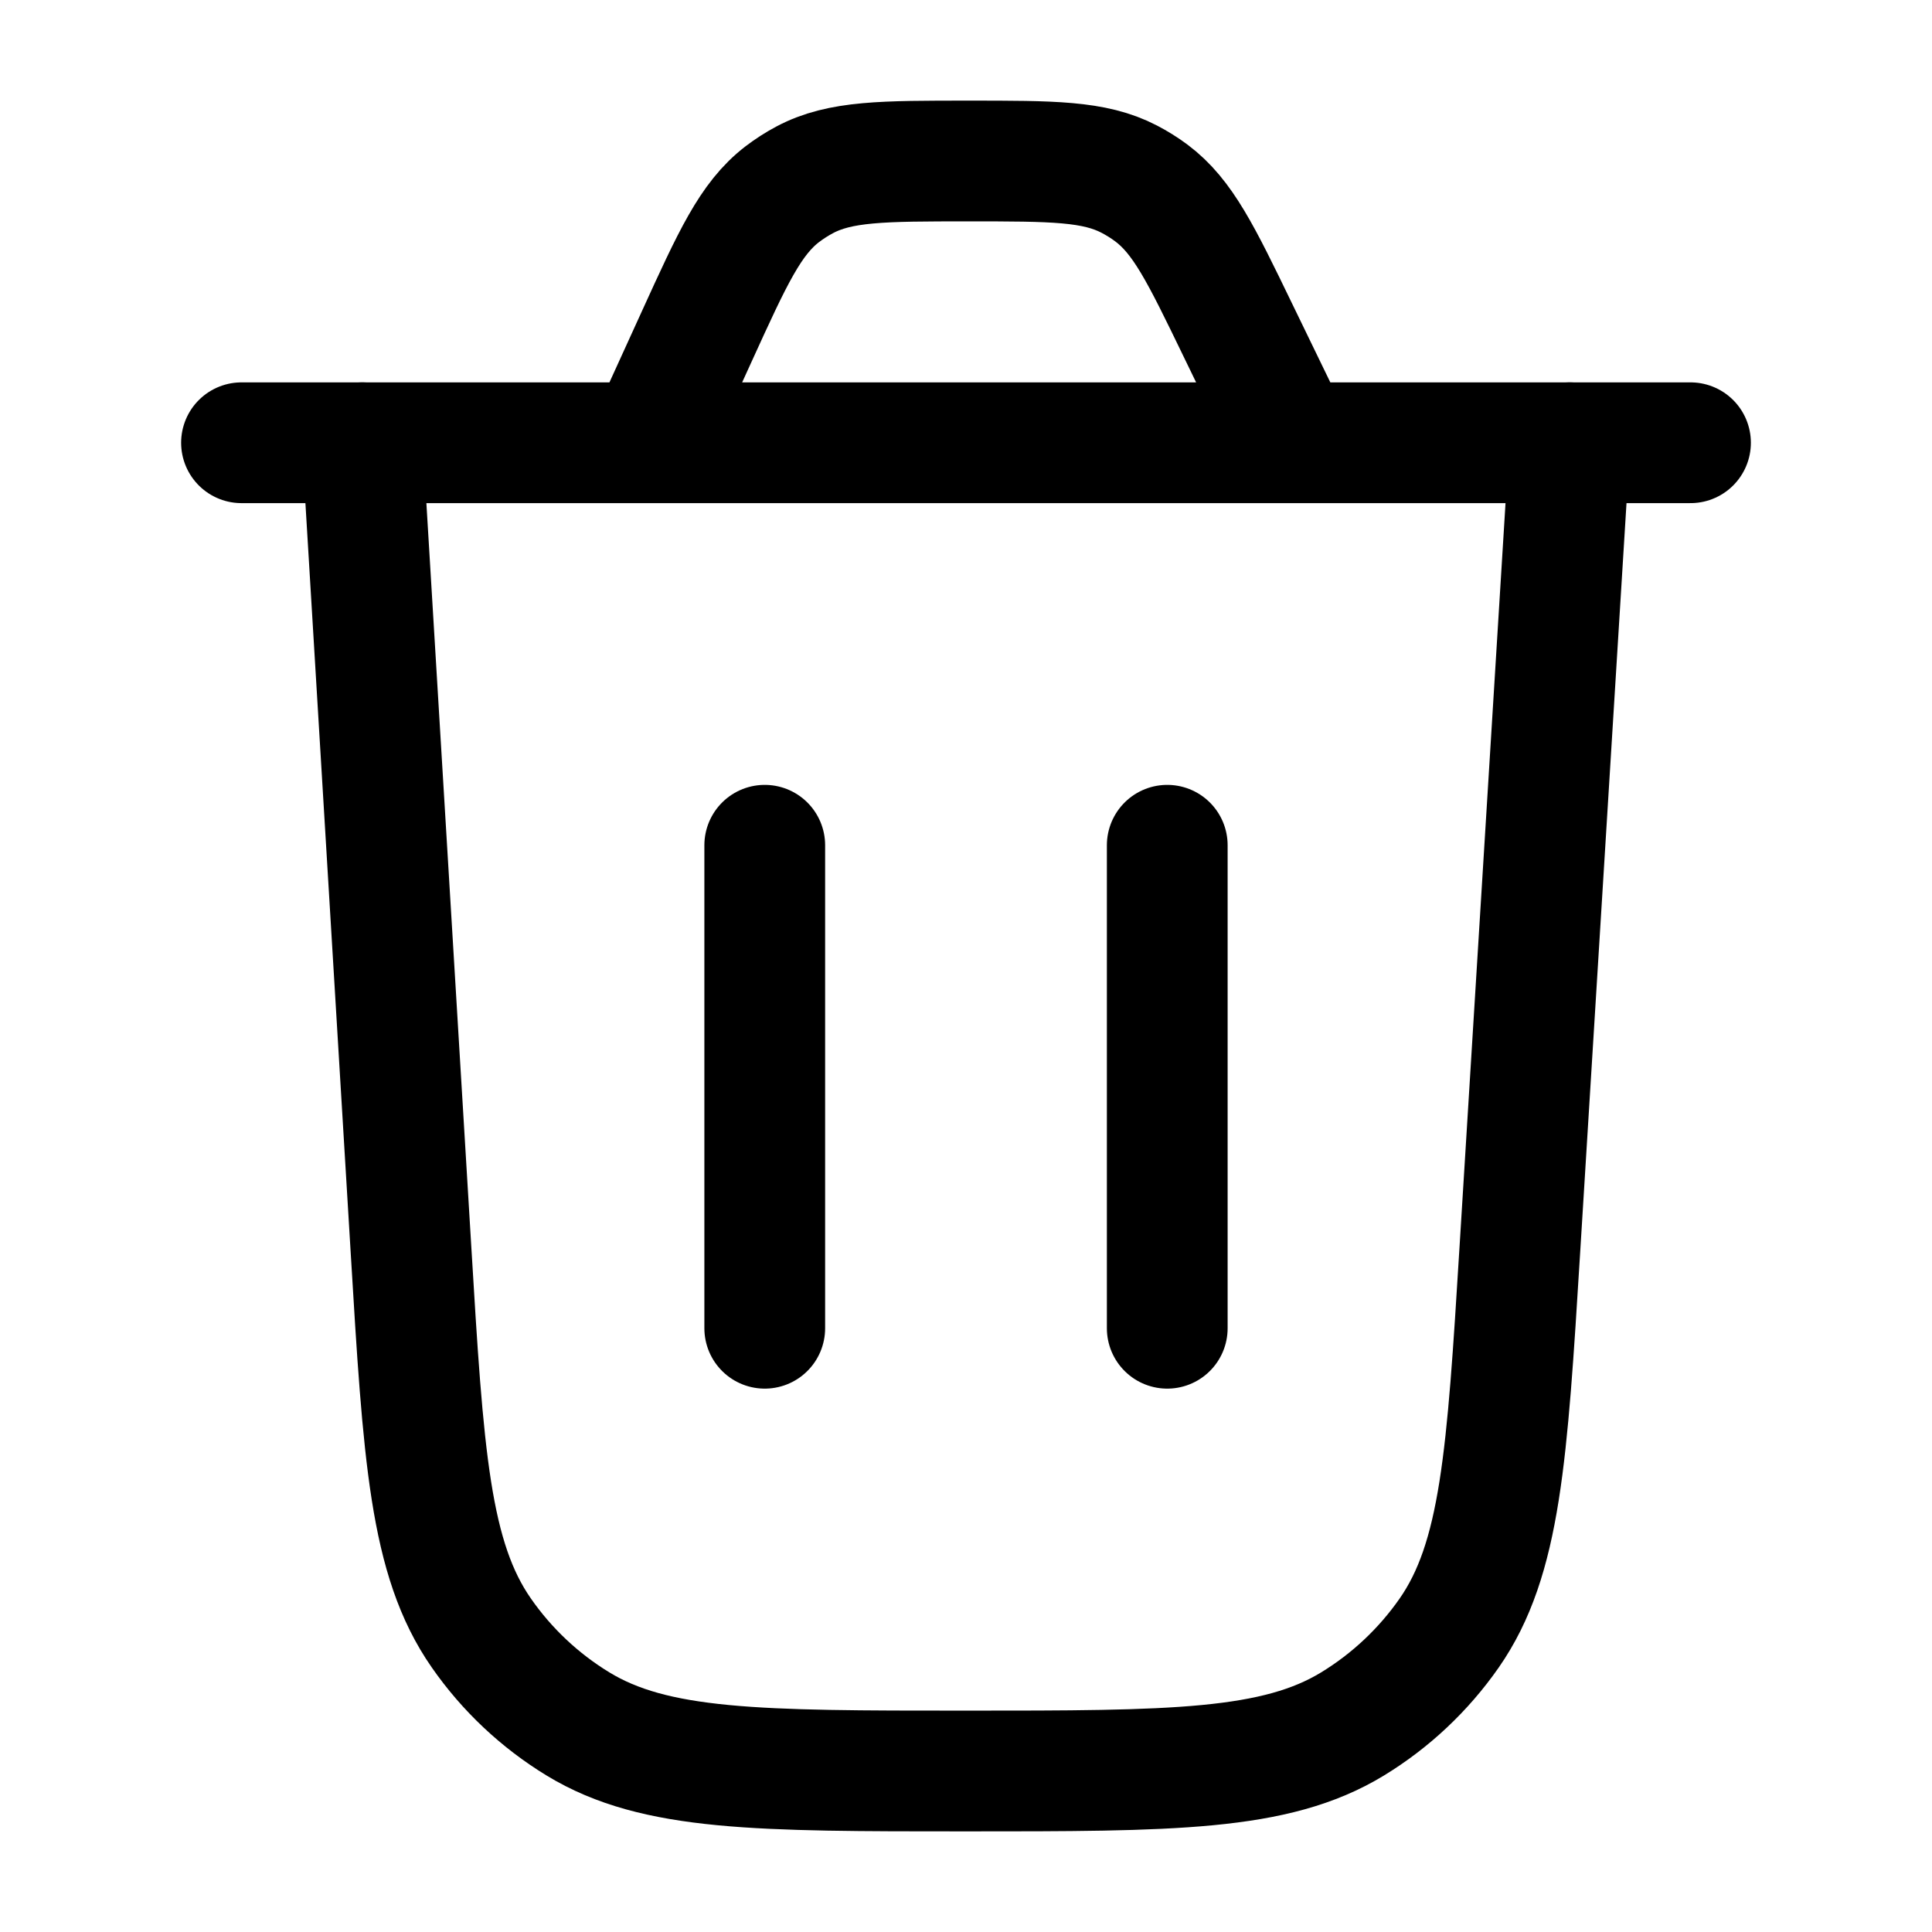
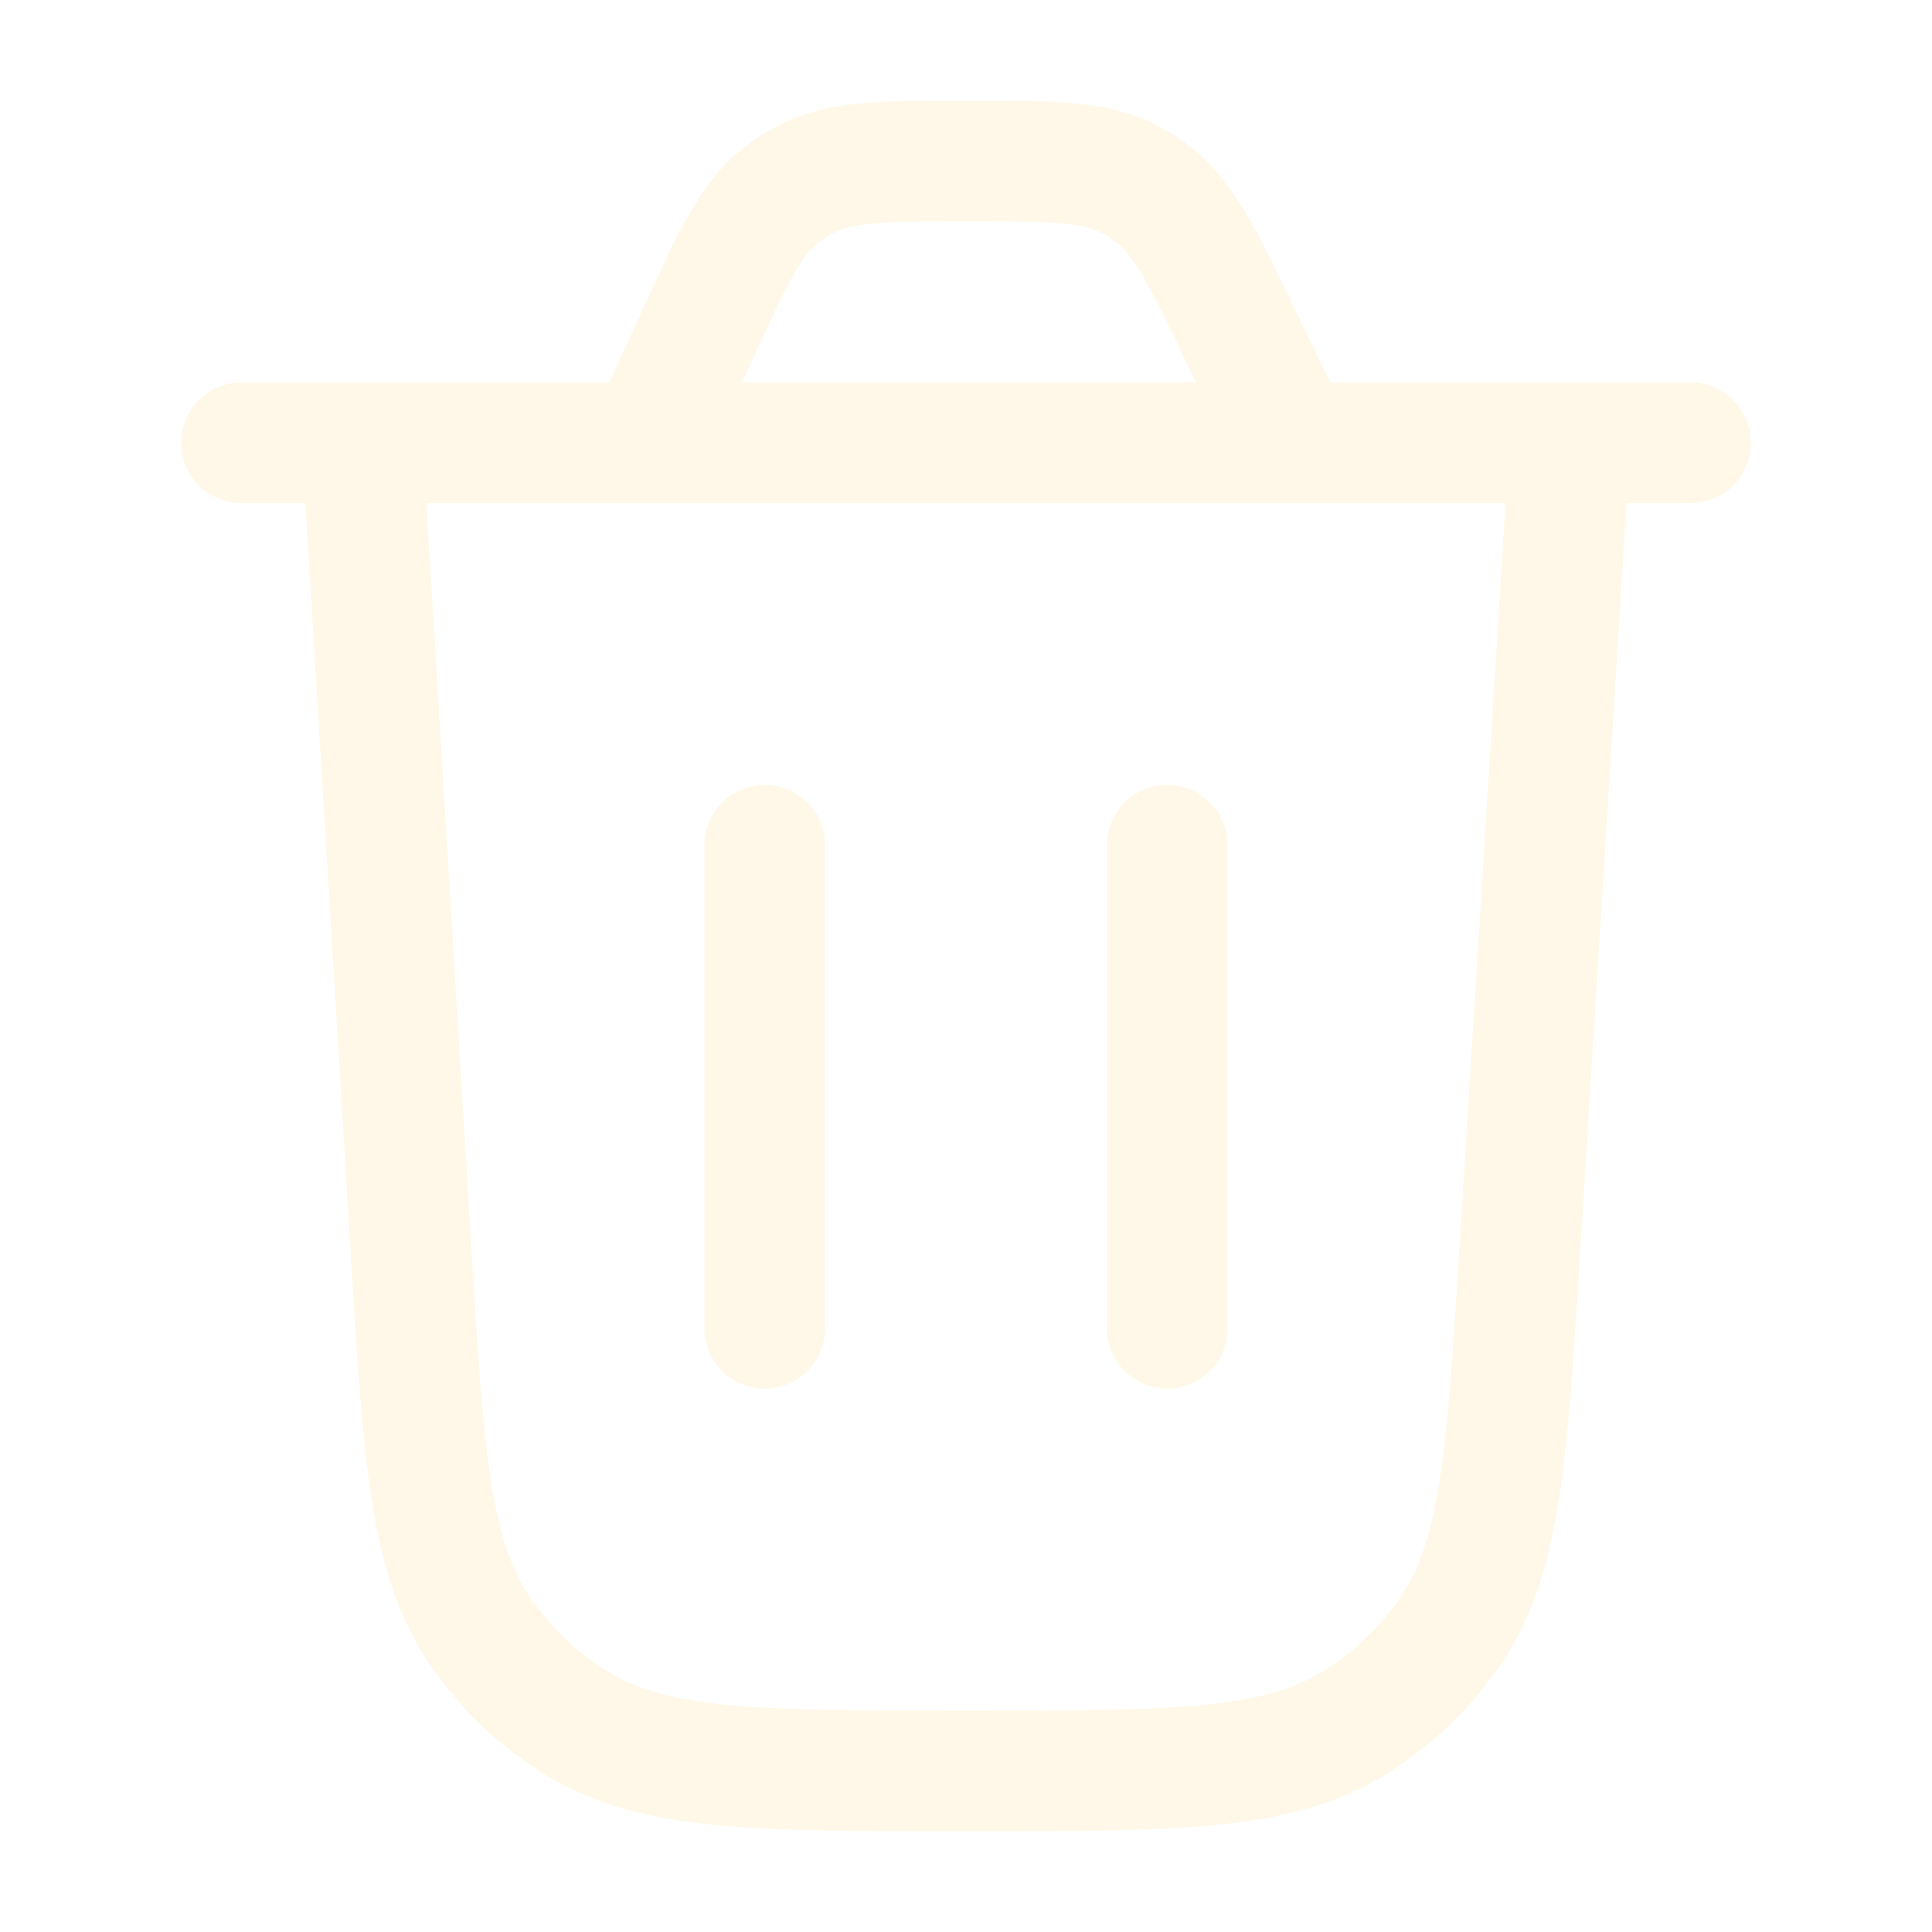
<svg xmlns="http://www.w3.org/2000/svg" width="24" height="24" viewBox="0 0 24 24" fill="none">
-   <path d="M19.5 5.5L18.88 15.525C18.722 18.086 18.643 19.367 18.001 20.288C17.683 20.743 17.275 21.127 16.801 21.416C15.842 22 14.559 22 11.993 22C9.423 22 8.138 22 7.179 21.415C6.705 21.126 6.296 20.741 5.979 20.285C5.337 19.363 5.259 18.08 5.105 15.515L4.5 5.5" stroke="black" stroke-width="1.5" stroke-linecap="round" />
-   <path d="M3 5.5H21M16.056 5.5L15.373 4.092C14.92 3.156 14.693 2.689 14.302 2.397C14.215 2.332 14.123 2.275 14.027 2.225C13.594 2 13.074 2 12.034 2C10.969 2 10.436 2 9.996 2.234C9.898 2.286 9.805 2.346 9.717 2.413C9.322 2.717 9.101 3.202 8.659 4.171L8.053 5.5" stroke="black" stroke-width="1.5" stroke-linecap="round" />
-   <path d="M9.5 16.5V10.5" stroke="black" stroke-width="1.5" stroke-linecap="round" />
-   <path d="M14.5 16.5V10.5" stroke="black" stroke-width="1.5" stroke-linecap="round" />
+   <path d="M19.5 5.5L18.88 15.525C18.722 18.086 18.643 19.367 18.001 20.288C17.683 20.743 17.275 21.127 16.801 21.416C15.842 22 14.559 22 11.993 22C9.423 22 8.138 22 7.179 21.415C6.705 21.126 6.296 20.741 5.979 20.285C5.337 19.363 5.259 18.08 5.105 15.515L4.5 5.5" stroke="#FFF8E8" stroke-width="1.5" stroke-linecap="round" />
+   <path d="M3 5.5H21M16.056 5.5L15.373 4.092C14.92 3.156 14.693 2.689 14.302 2.397C14.215 2.332 14.123 2.275 14.027 2.225C13.594 2 13.074 2 12.034 2C10.969 2 10.436 2 9.996 2.234C9.898 2.286 9.805 2.346 9.717 2.413C9.322 2.717 9.101 3.202 8.659 4.171L8.053 5.5" stroke="#FFF8E8" stroke-width="1.5" stroke-linecap="round" />
+   <path d="M9.5 16.5V10.5" stroke="#FFF8E8" stroke-width="1.5" stroke-linecap="round" />
+   <path d="M14.5 16.5V10.5" stroke="#FFF8E8" stroke-width="1.5" stroke-linecap="round" />
</svg>
